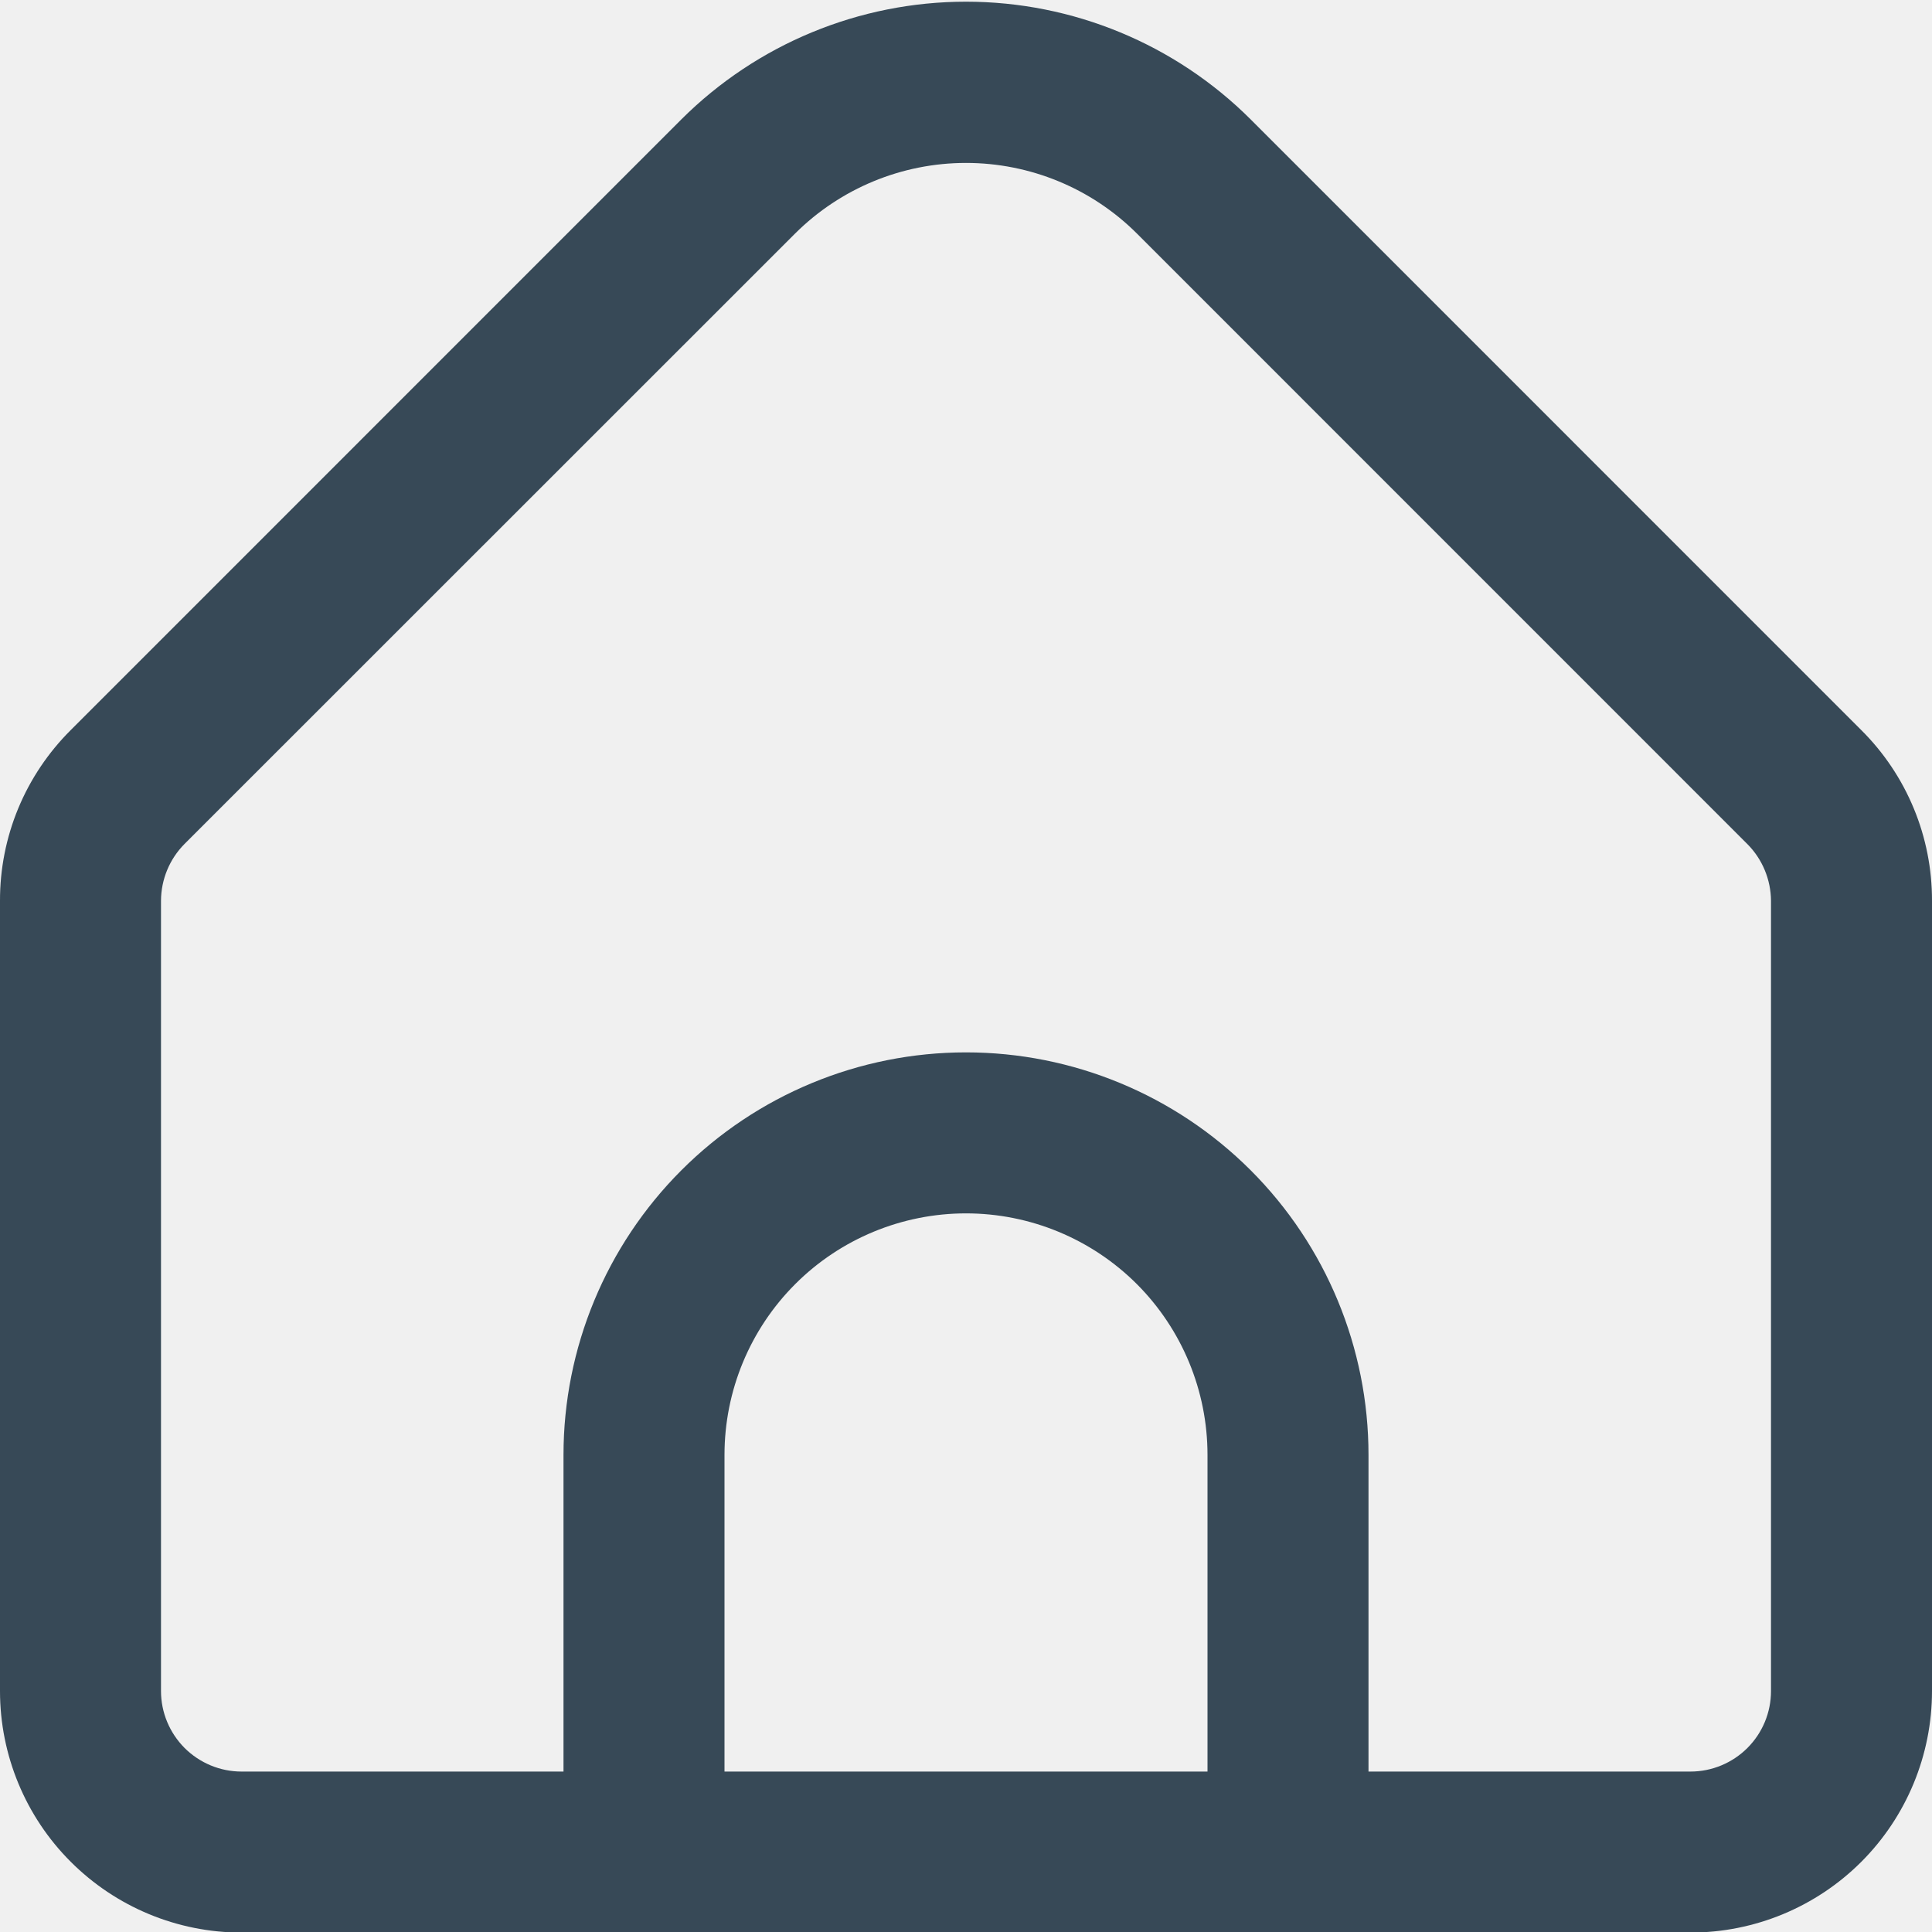
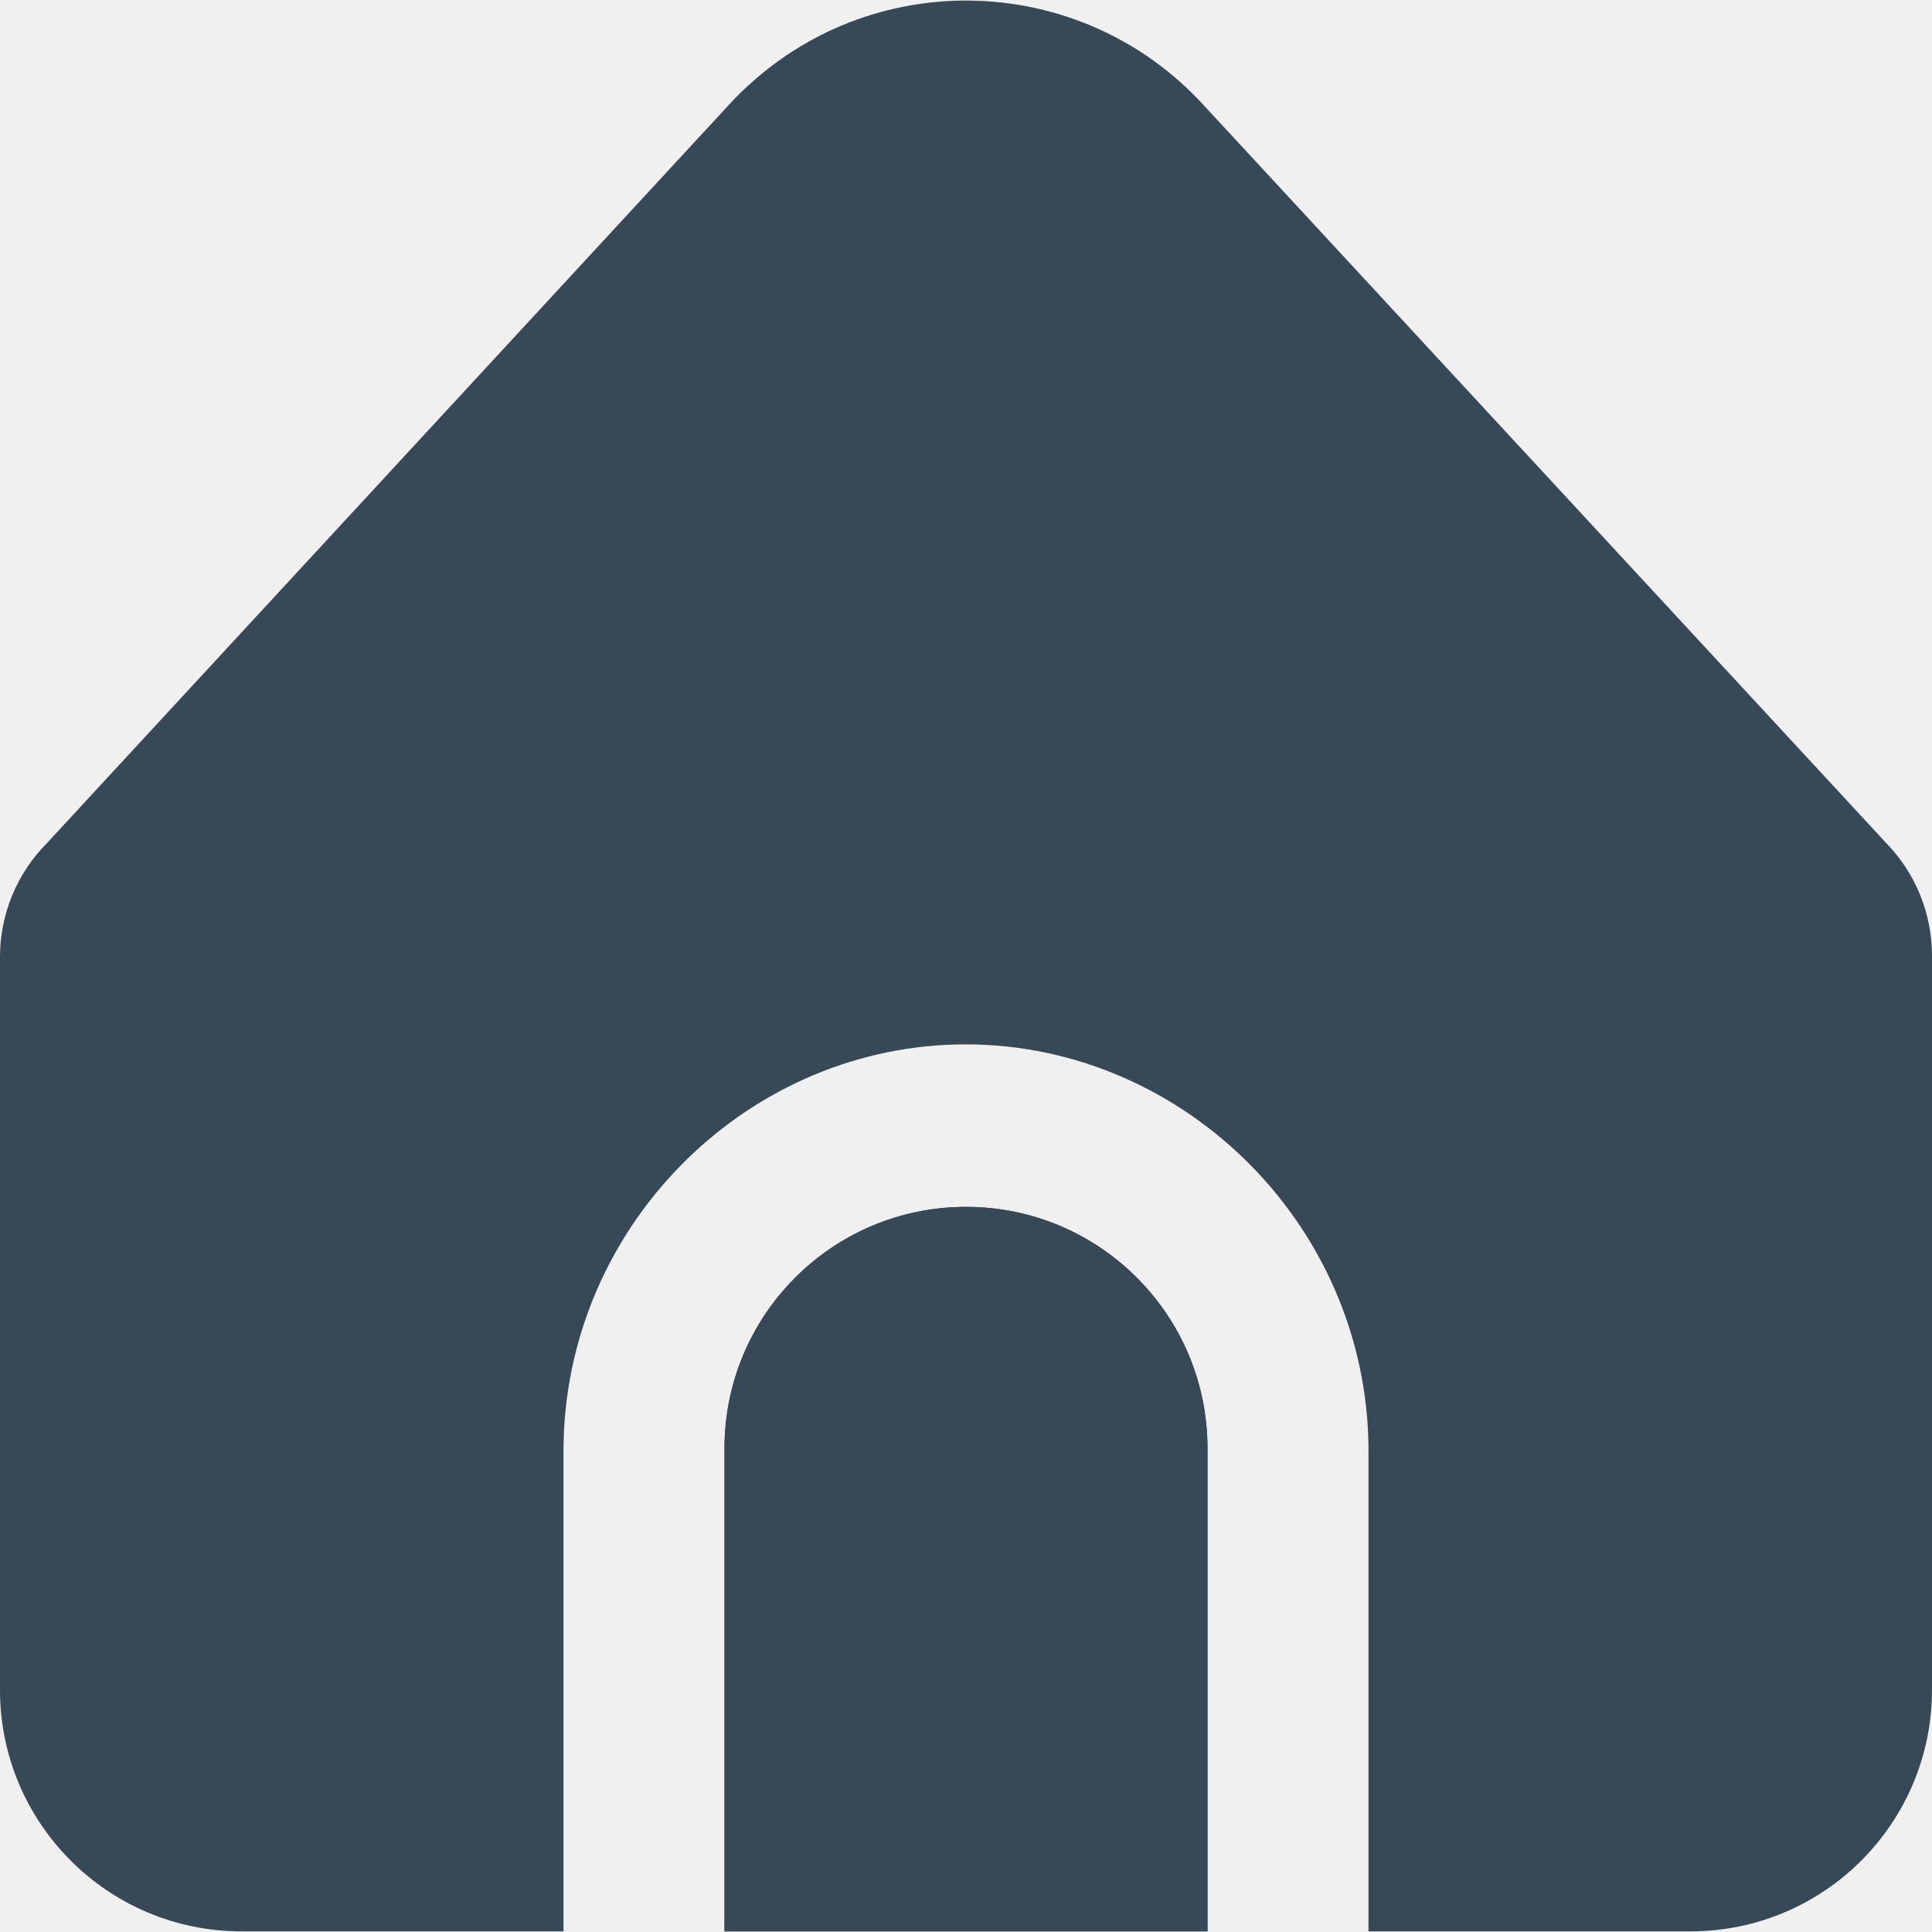
<svg xmlns="http://www.w3.org/2000/svg" width="24" height="24" viewBox="0 0 24 24" fill="none">
-   <g clip-path="url(#clip0_604_11)">
-     <path d="M23.121 9.069L15.536 1.483C14.598 0.547 13.326 0.021 12 0.021C10.675 0.021 9.403 0.547 8.464 1.483L0.879 9.069C0.6 9.347 0.378 9.677 0.227 10.041C0.076 10.405 -0.001 10.796 0 11.19V21.007C0 21.802 0.316 22.566 0.879 23.128C1.442 23.691 2.205 24.007 3 24.007H21C21.796 24.007 22.559 23.691 23.122 23.128C23.684 22.566 24 21.802 24 21.007V11.19C24.001 10.796 23.924 10.405 23.773 10.041C23.622 9.677 23.401 9.347 23.121 9.069V9.069ZM15 22.007H9V18.073C9 17.277 9.316 16.514 9.879 15.951C10.441 15.389 11.205 15.073 12 15.073C12.796 15.073 13.559 15.389 14.122 15.951C14.684 16.514 15 17.277 15 18.073V22.007ZM22 21.007C22 21.272 21.895 21.526 21.707 21.714C21.52 21.901 21.265 22.007 21 22.007H17V18.073C17 16.747 16.474 15.475 15.536 14.537C14.598 13.6 13.326 13.073 12 13.073C10.674 13.073 9.402 13.6 8.465 14.537C7.527 15.475 7 16.747 7 18.073V22.007H3C2.735 22.007 2.481 21.901 2.293 21.714C2.106 21.526 2 21.272 2 21.007V11.19C2.001 10.925 2.106 10.671 2.293 10.483L9.878 2.9C10.442 2.339 11.205 2.024 12 2.024C12.796 2.024 13.559 2.339 14.122 2.9L21.707 10.486C21.893 10.673 21.998 10.926 22 11.19V21.007Z" fill="#374957" />
+   <g clip-path="url(#clip0_607_2)">
+     <path d="M12 14.992C10.343 14.992 9 16.335 9 17.992V23.992H15V17.992C15 16.335 13.657 14.992 12 14.992Z" fill="#374957" />
+     <path d="M17 17.992V23.992H21C22.657 23.992 24 22.649 24 20.992V11.871C24 11.352 23.798 10.852 23.437 10.479L14.939 1.292C13.44 -0.33 10.909 -0.43 9.287 1.07C9.209 1.141 9.135 1.215 9.064 1.292L0.581 10.476C0.209 10.851 -0 11.358 7.09607e-08 11.886V20.992C7.09607e-08 22.649 1.343 23.992 3 23.992H7V17.992C7.019 15.265 9.22 13.039 11.878 12.975C14.626 12.908 16.979 15.173 17 17.992Z" fill="#374957" />
+     <path d="M12 14.992C10.343 14.992 9 16.335 9 17.992V23.992H15V17.992C15 16.335 13.657 14.992 12 14.992Z" fill="#374957" />
  </g>
  <defs>
-     <clipPath id="clip0_604_11">
+     <clipPath id="clip0_607_2">
      <rect width="24" height="24" fill="white" />
    </clipPath>
  </defs>
</svg>
